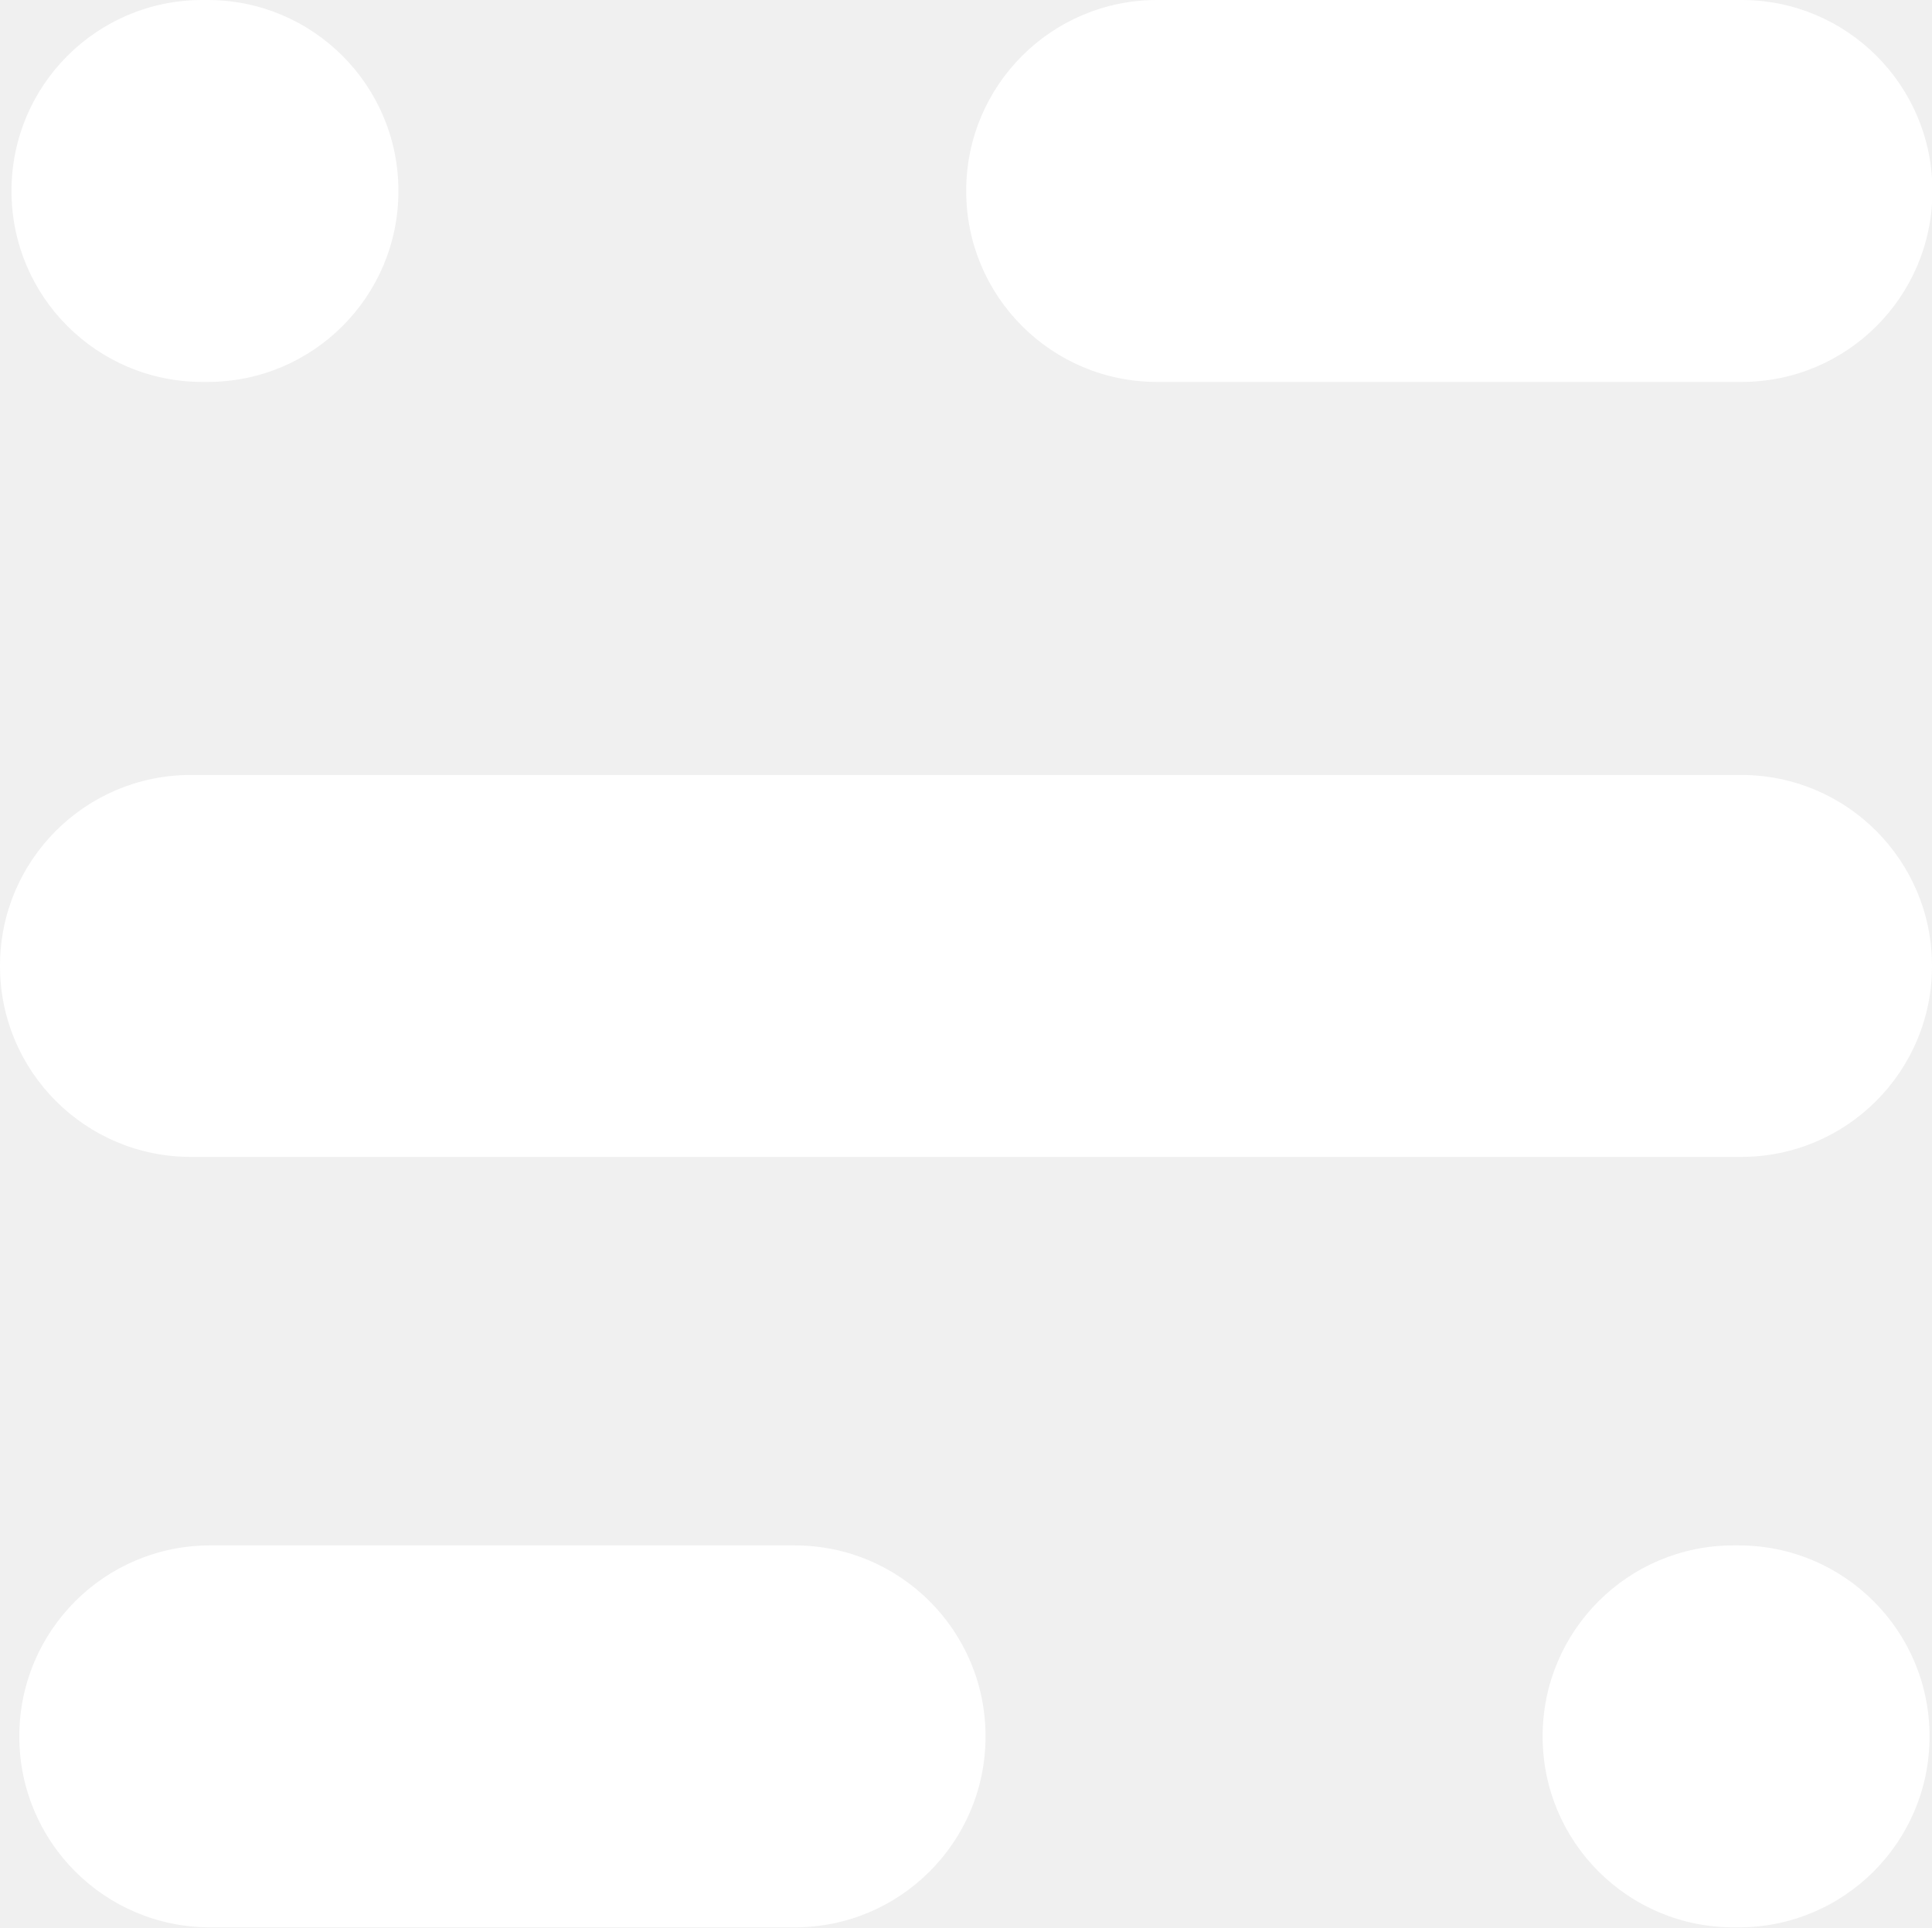
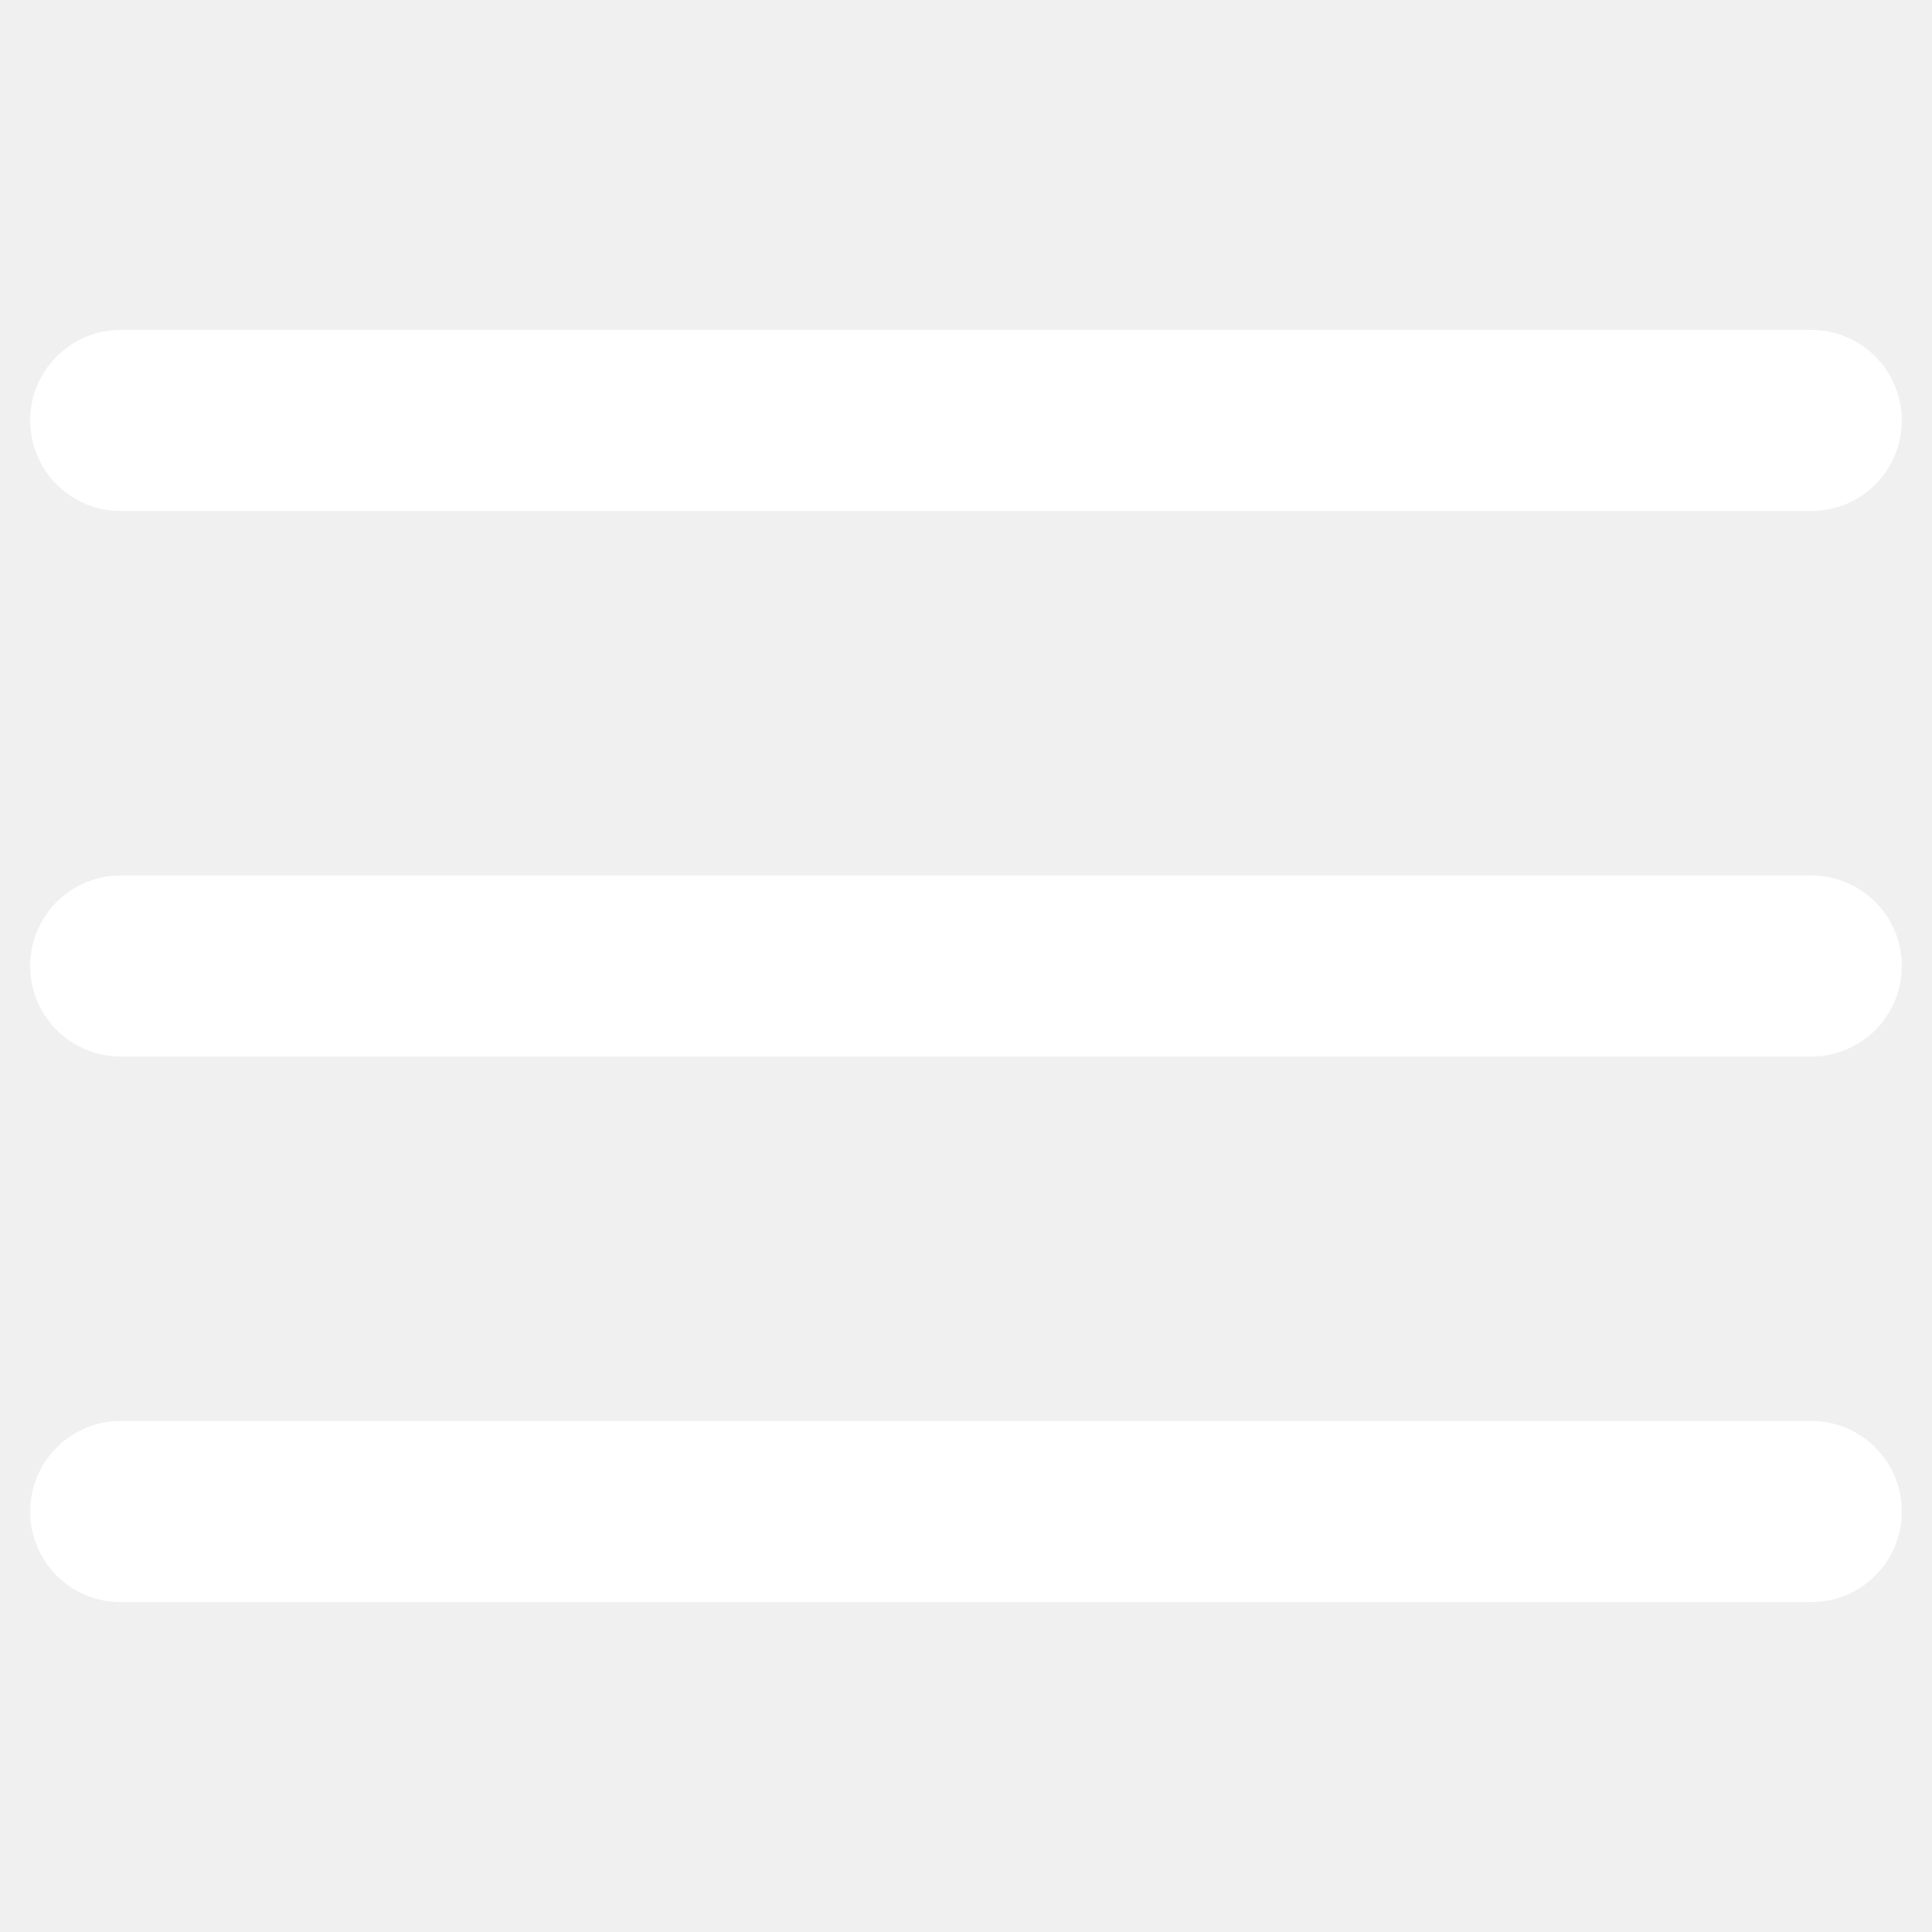
- <svg xmlns="http://www.w3.org/2000/svg" viewBox="0 0 46.99 46.88" id="menu">
-   <rect width="23.5" height="9.29" x="23.5" fill="white" rx="4.64" />
-   <rect width="9.41" height="9.29" x=".28" fill="white" rx="4.64" />
-   <rect width="9.41" height="9.29" x="37.52" y="37.59" fill="white" rx="4.64" />
-   <rect width="23.5" height="9.29" x=".47" y="37.59" fill="white" rx="4.64" />
-   <rect width="46.99" height="9.29" y="18.85" fill="white" rx="4.64" />
+ <svg xmlns="http://www.w3.org/2000/svg" enable-background="new 0 0 32 32" viewBox="0 0 32 32" id="menu">
+   <path d="M2 8.464h28c.828 0 1.5-.671 1.5-1.5s-.672-1.5-1.5-1.5H2c-.829 0-1.5.671-1.5 1.5S1.171 8.464 2 8.464zM30 14.5H2c-.829 0-1.5.671-1.5 1.5s.671 1.5 1.5 1.5h28c.828 0 1.5-.671 1.5-1.5S30.828 14.5 30 14.5zM30 23.536H2c-.829 0-1.5.671-1.5 1.5s.671 1.5 1.5 1.5h28c.828 0 1.5-.671 1.5-1.5S30.828 23.536 30 23.536z" fill="#ffffff" class="color000000 svgShape" />
</svg>
